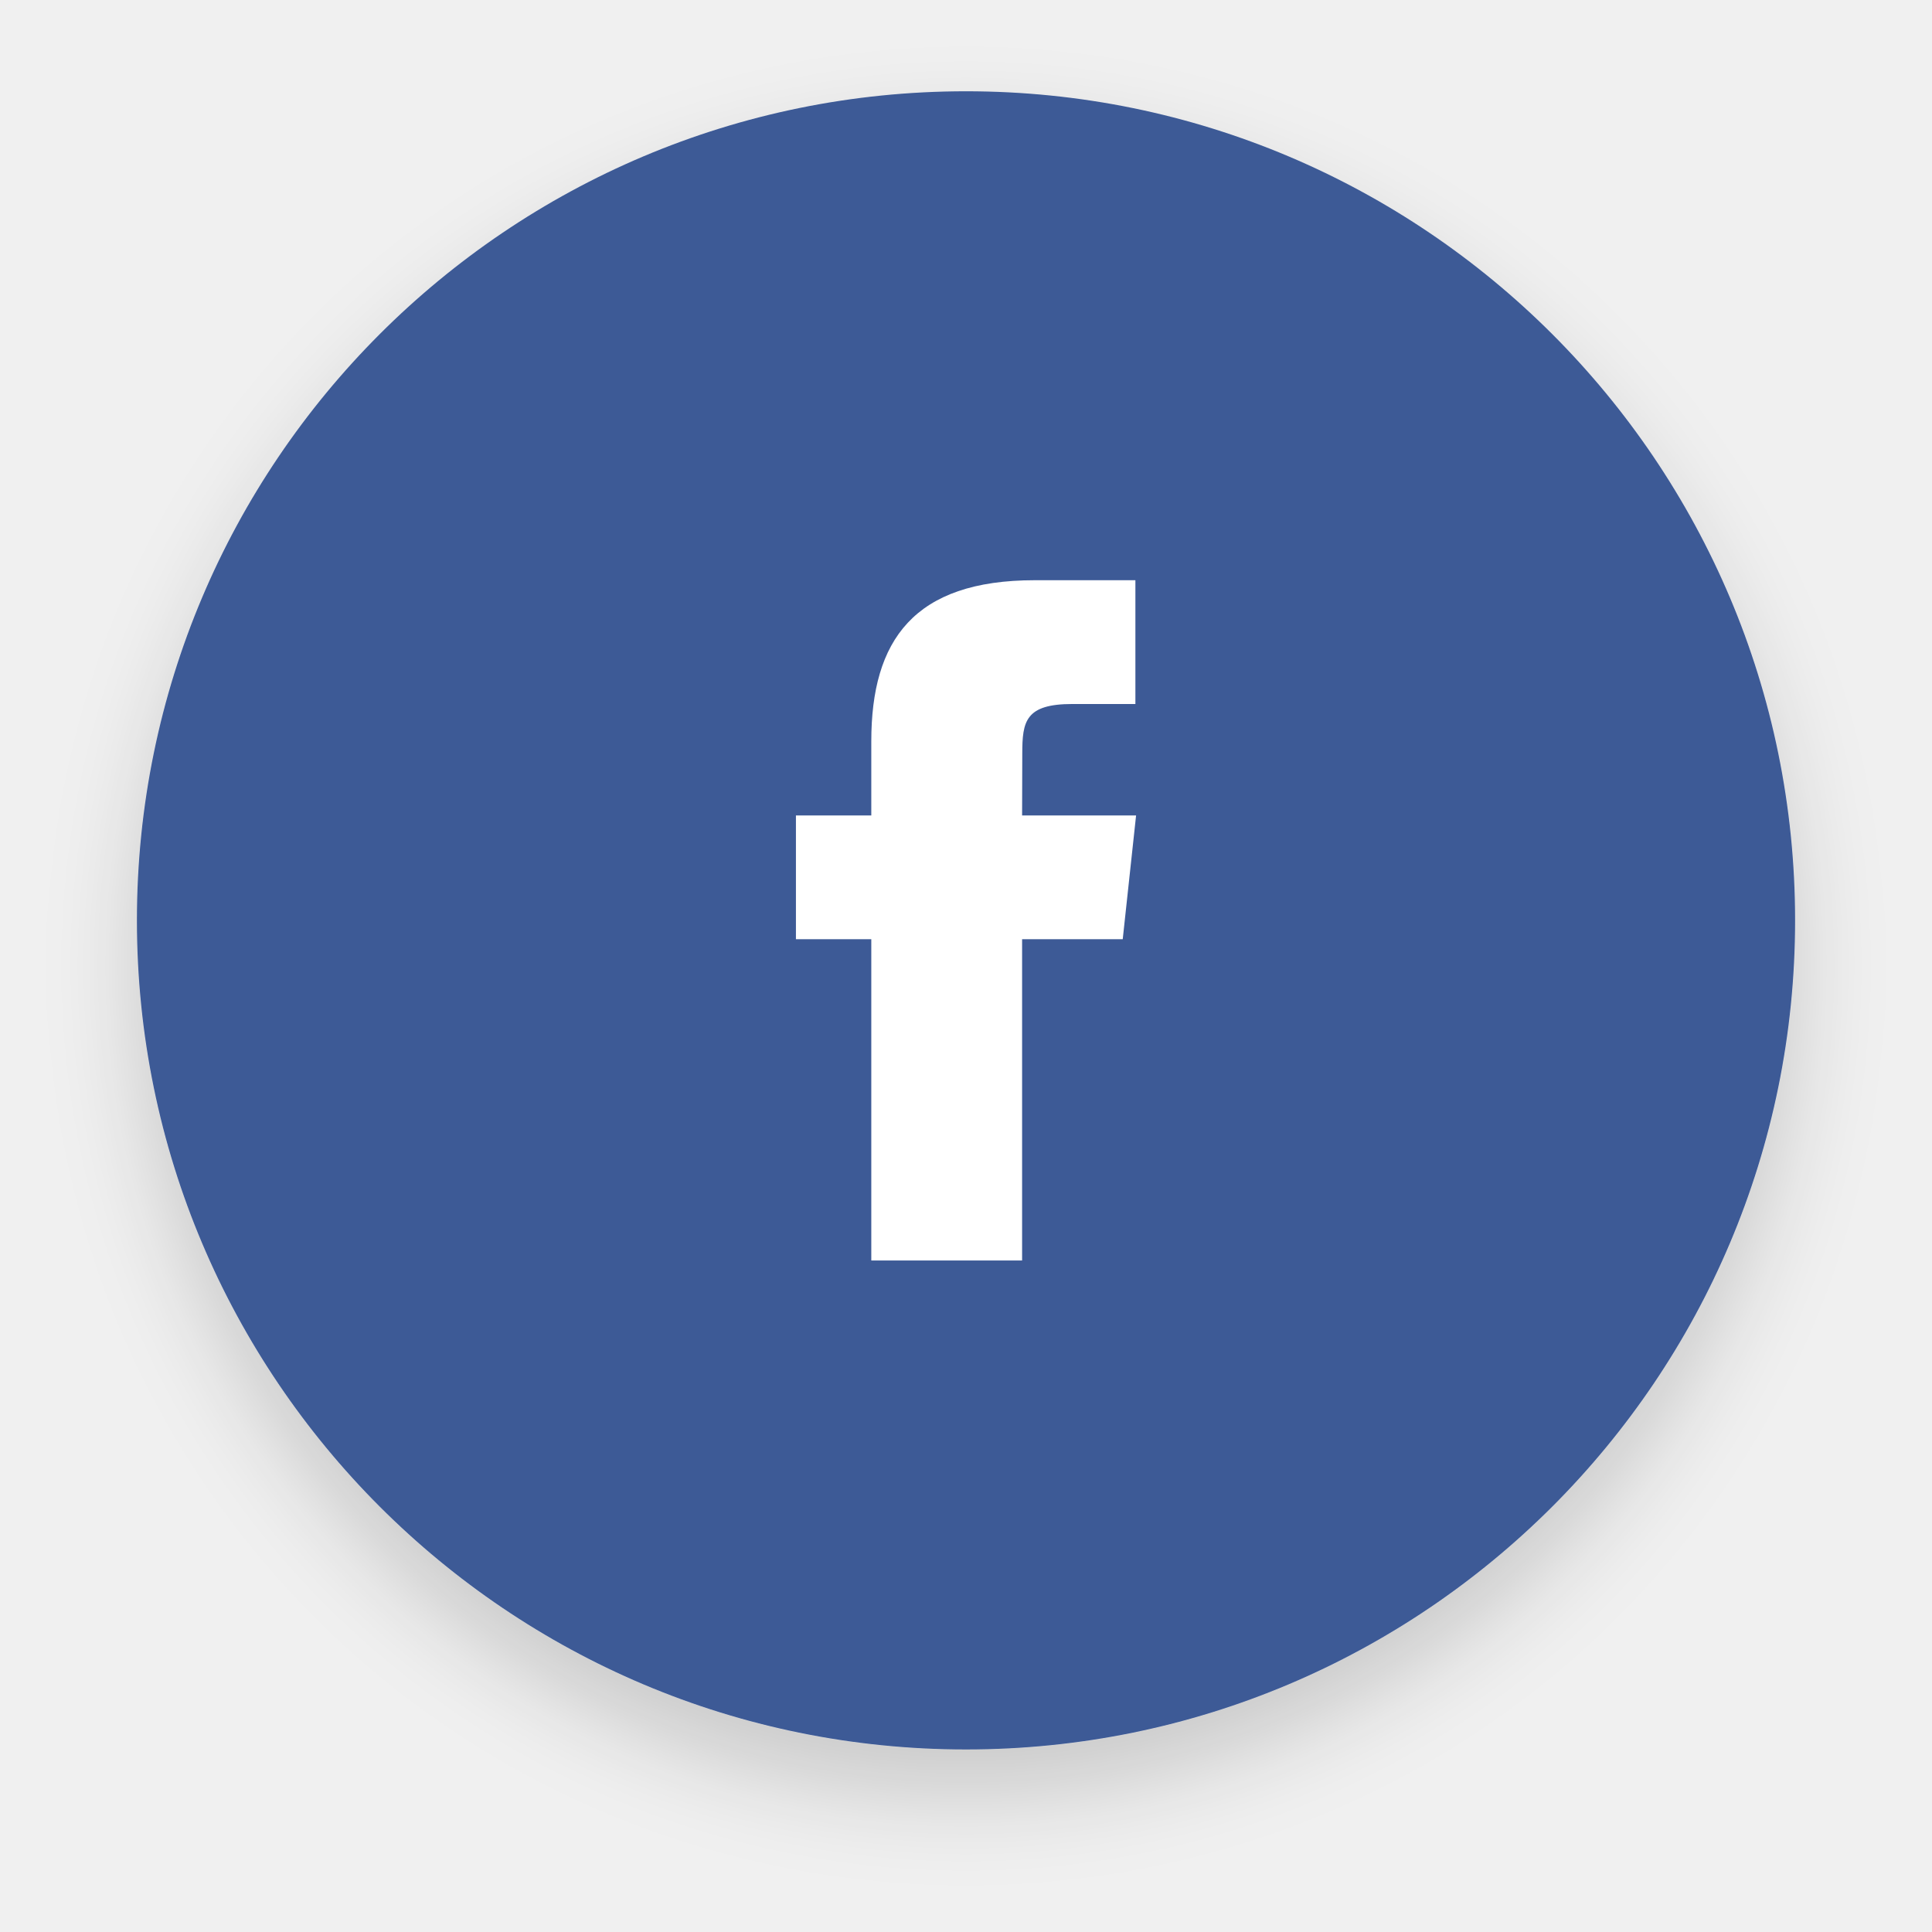
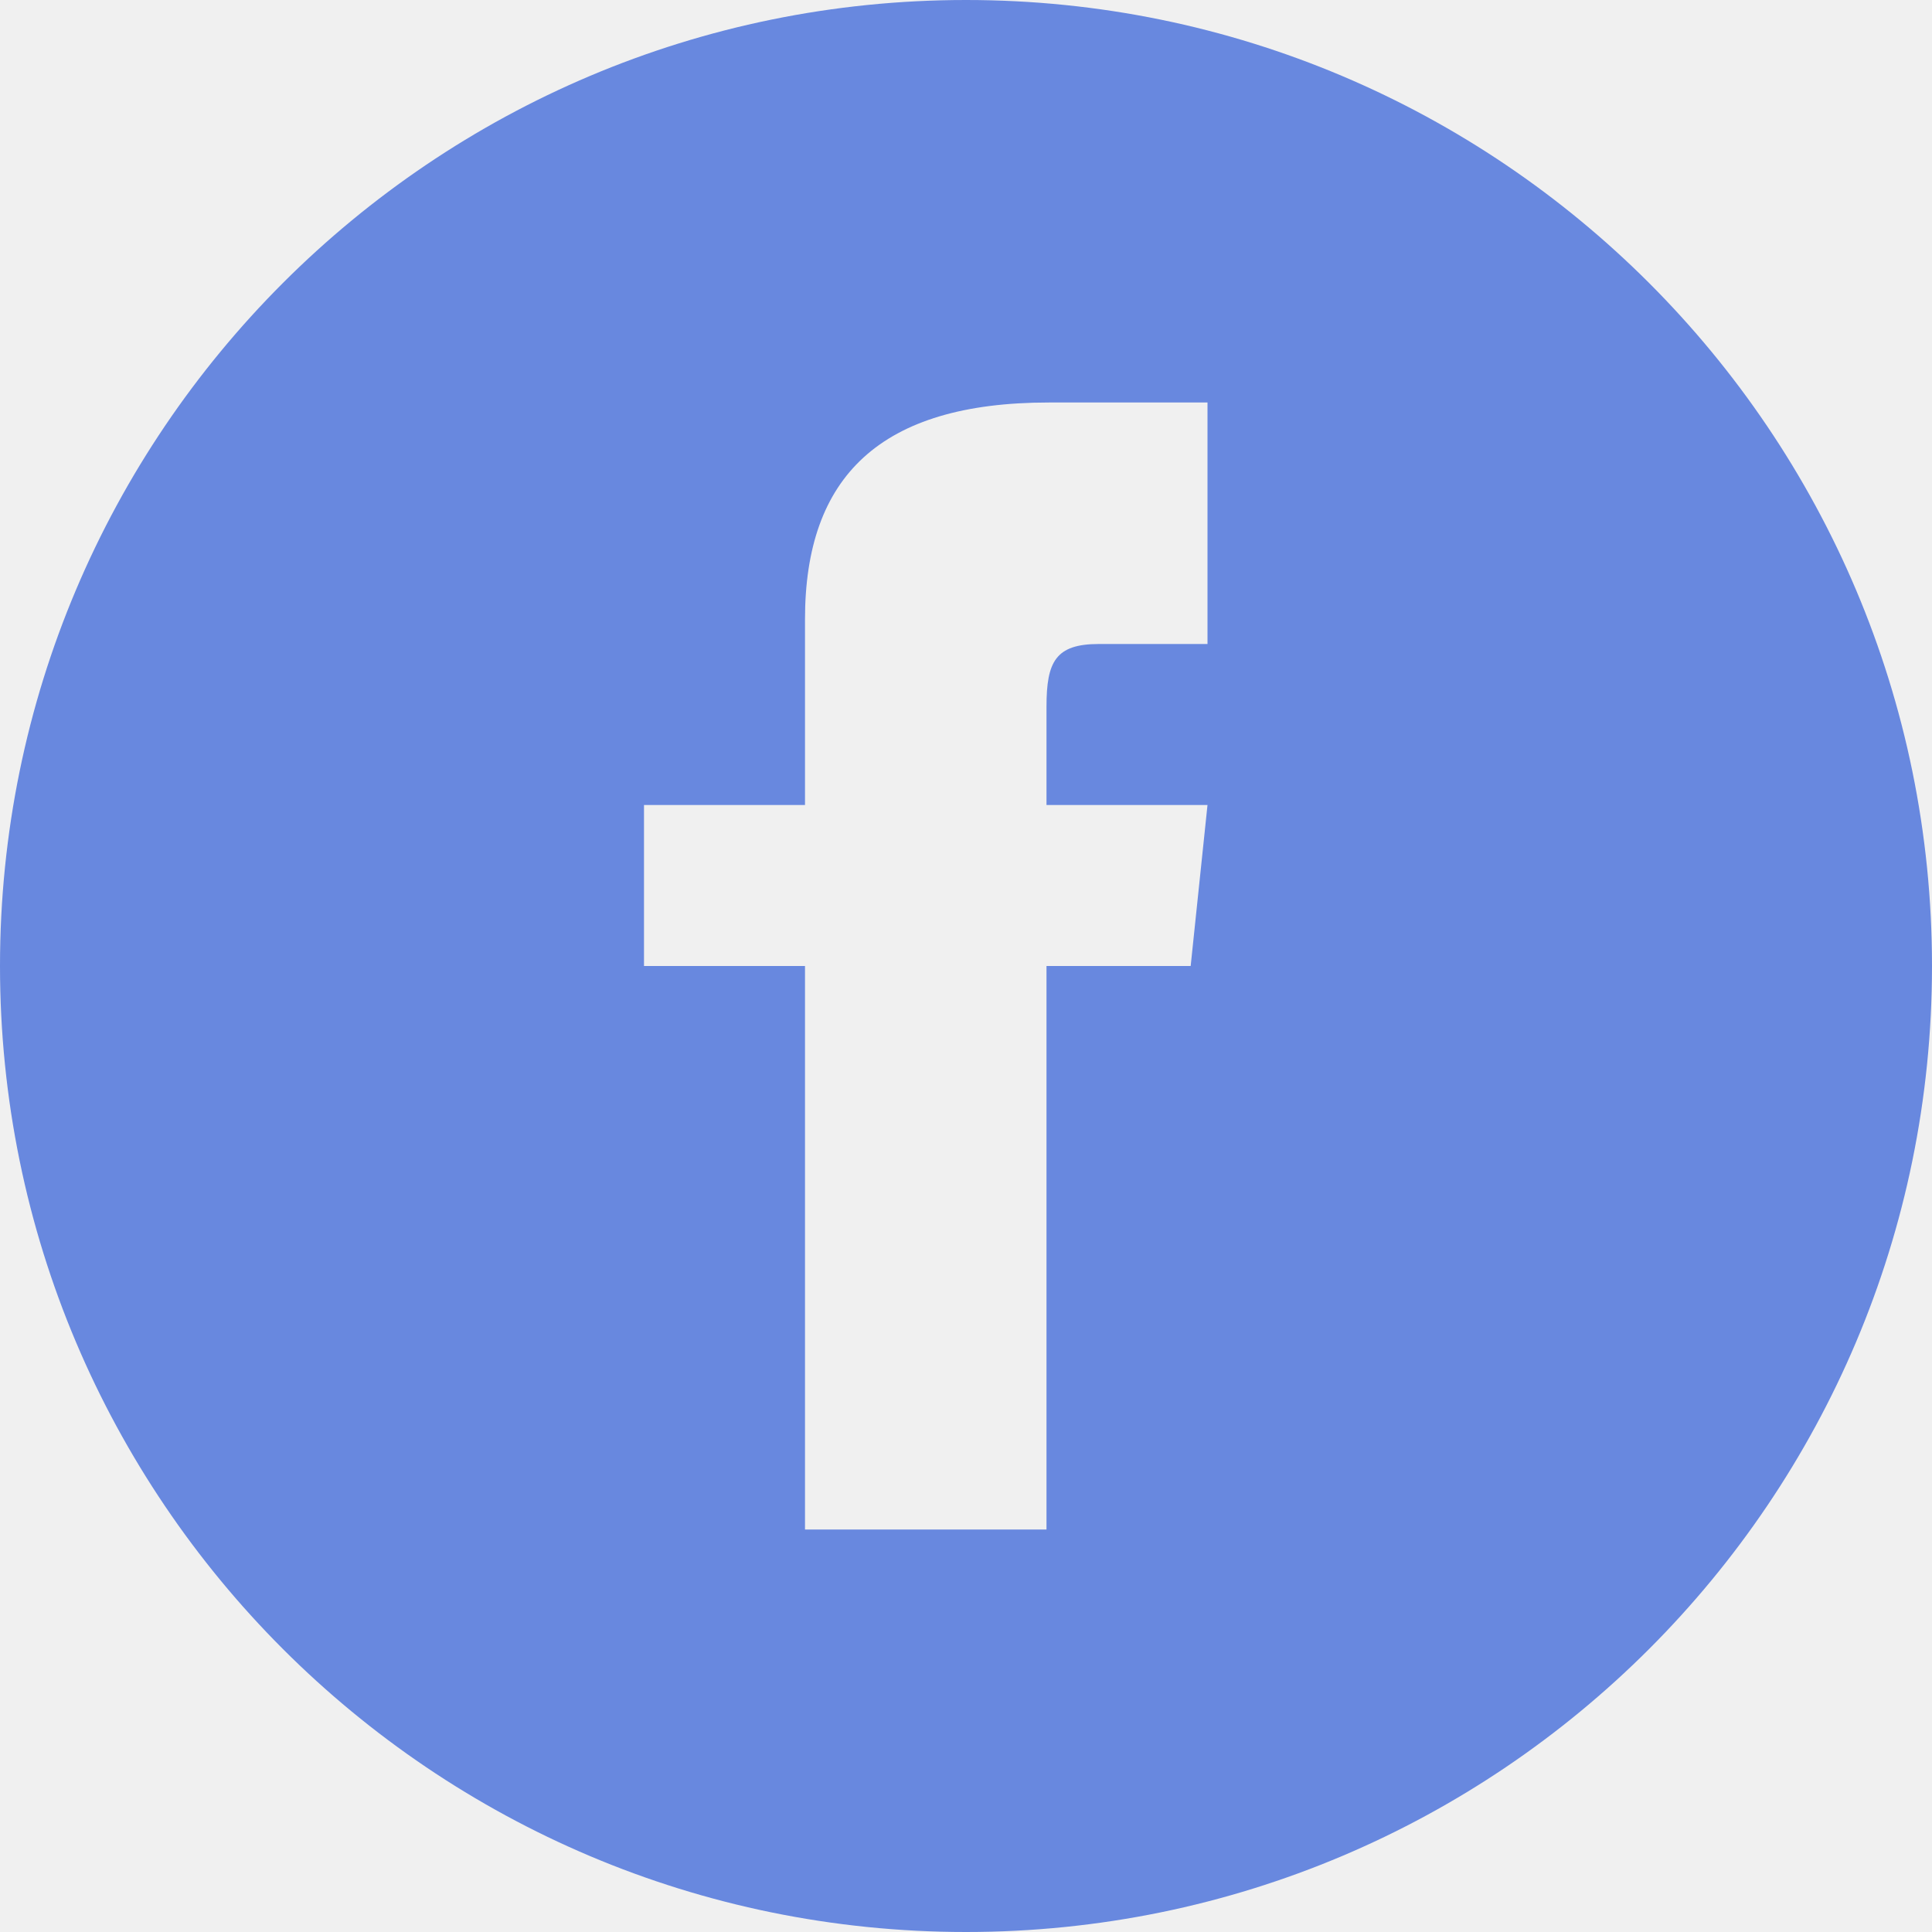
- <svg xmlns="http://www.w3.org/2000/svg" width="127.001" height="127.001" viewBox="0 0 127.001 127.001">
-   <defs>
-     <filter id="a" x="0" y="0" width="127.001" height="127.001" filterUnits="userSpaceOnUse">
-       <feOffset dy="3" input="SourceAlpha" />
-       <feGaussianBlur stdDeviation="3" result="b" />
-       <feFlood flood-opacity="0.161" />
-       <feComposite operator="in" in2="b" />
-       <feComposite in="SourceGraphic" />
-     </filter>
-   </defs>
-   <g transform="translate(9 6)">
-     <g transform="matrix(1, 0, 0, 1, -9, -6)" filter="url(#a)">
-       <circle cx="54.501" cy="54.501" r="54.501" transform="translate(9 6)" fill="#3d5a96" />
-     </g>
-     <path d="M14.867,44.719H4.954V23.6H0V15.465H4.954V10.583C4.954,3.949,7.751,0,15.7,0h6.615V8.137H18.179c-3.094,0-3.3,1.136-3.3,3.258l-.012,4.069h7.493L21.482,23.6H14.867V44.719Z" transform="translate(43.321 32.141)" fill="#fff" />
-   </g>
+ <svg xmlns="http://www.w3.org/2000/svg" width="24" height="24" viewBox="0 0 24 24" version="1.1" id="svg923">
+   <defs id="defs927" />
+   <path d="M12 0c-6.627 0-12 5.373-12 12s5.373 12 12 12 12-5.373 12-12-5.373-12-12-12zm3 8h-1.35c-.538 0-.65.221-.65.778v1.222h2l-.209 2h-1.791v7h-3v-7h-2v-2h2v-2.308c0-1.769.931-2.692 3.029-2.692h1.971v3z" id="path921" style="fill:#6888df;fill-opacity:1" />
</svg>
